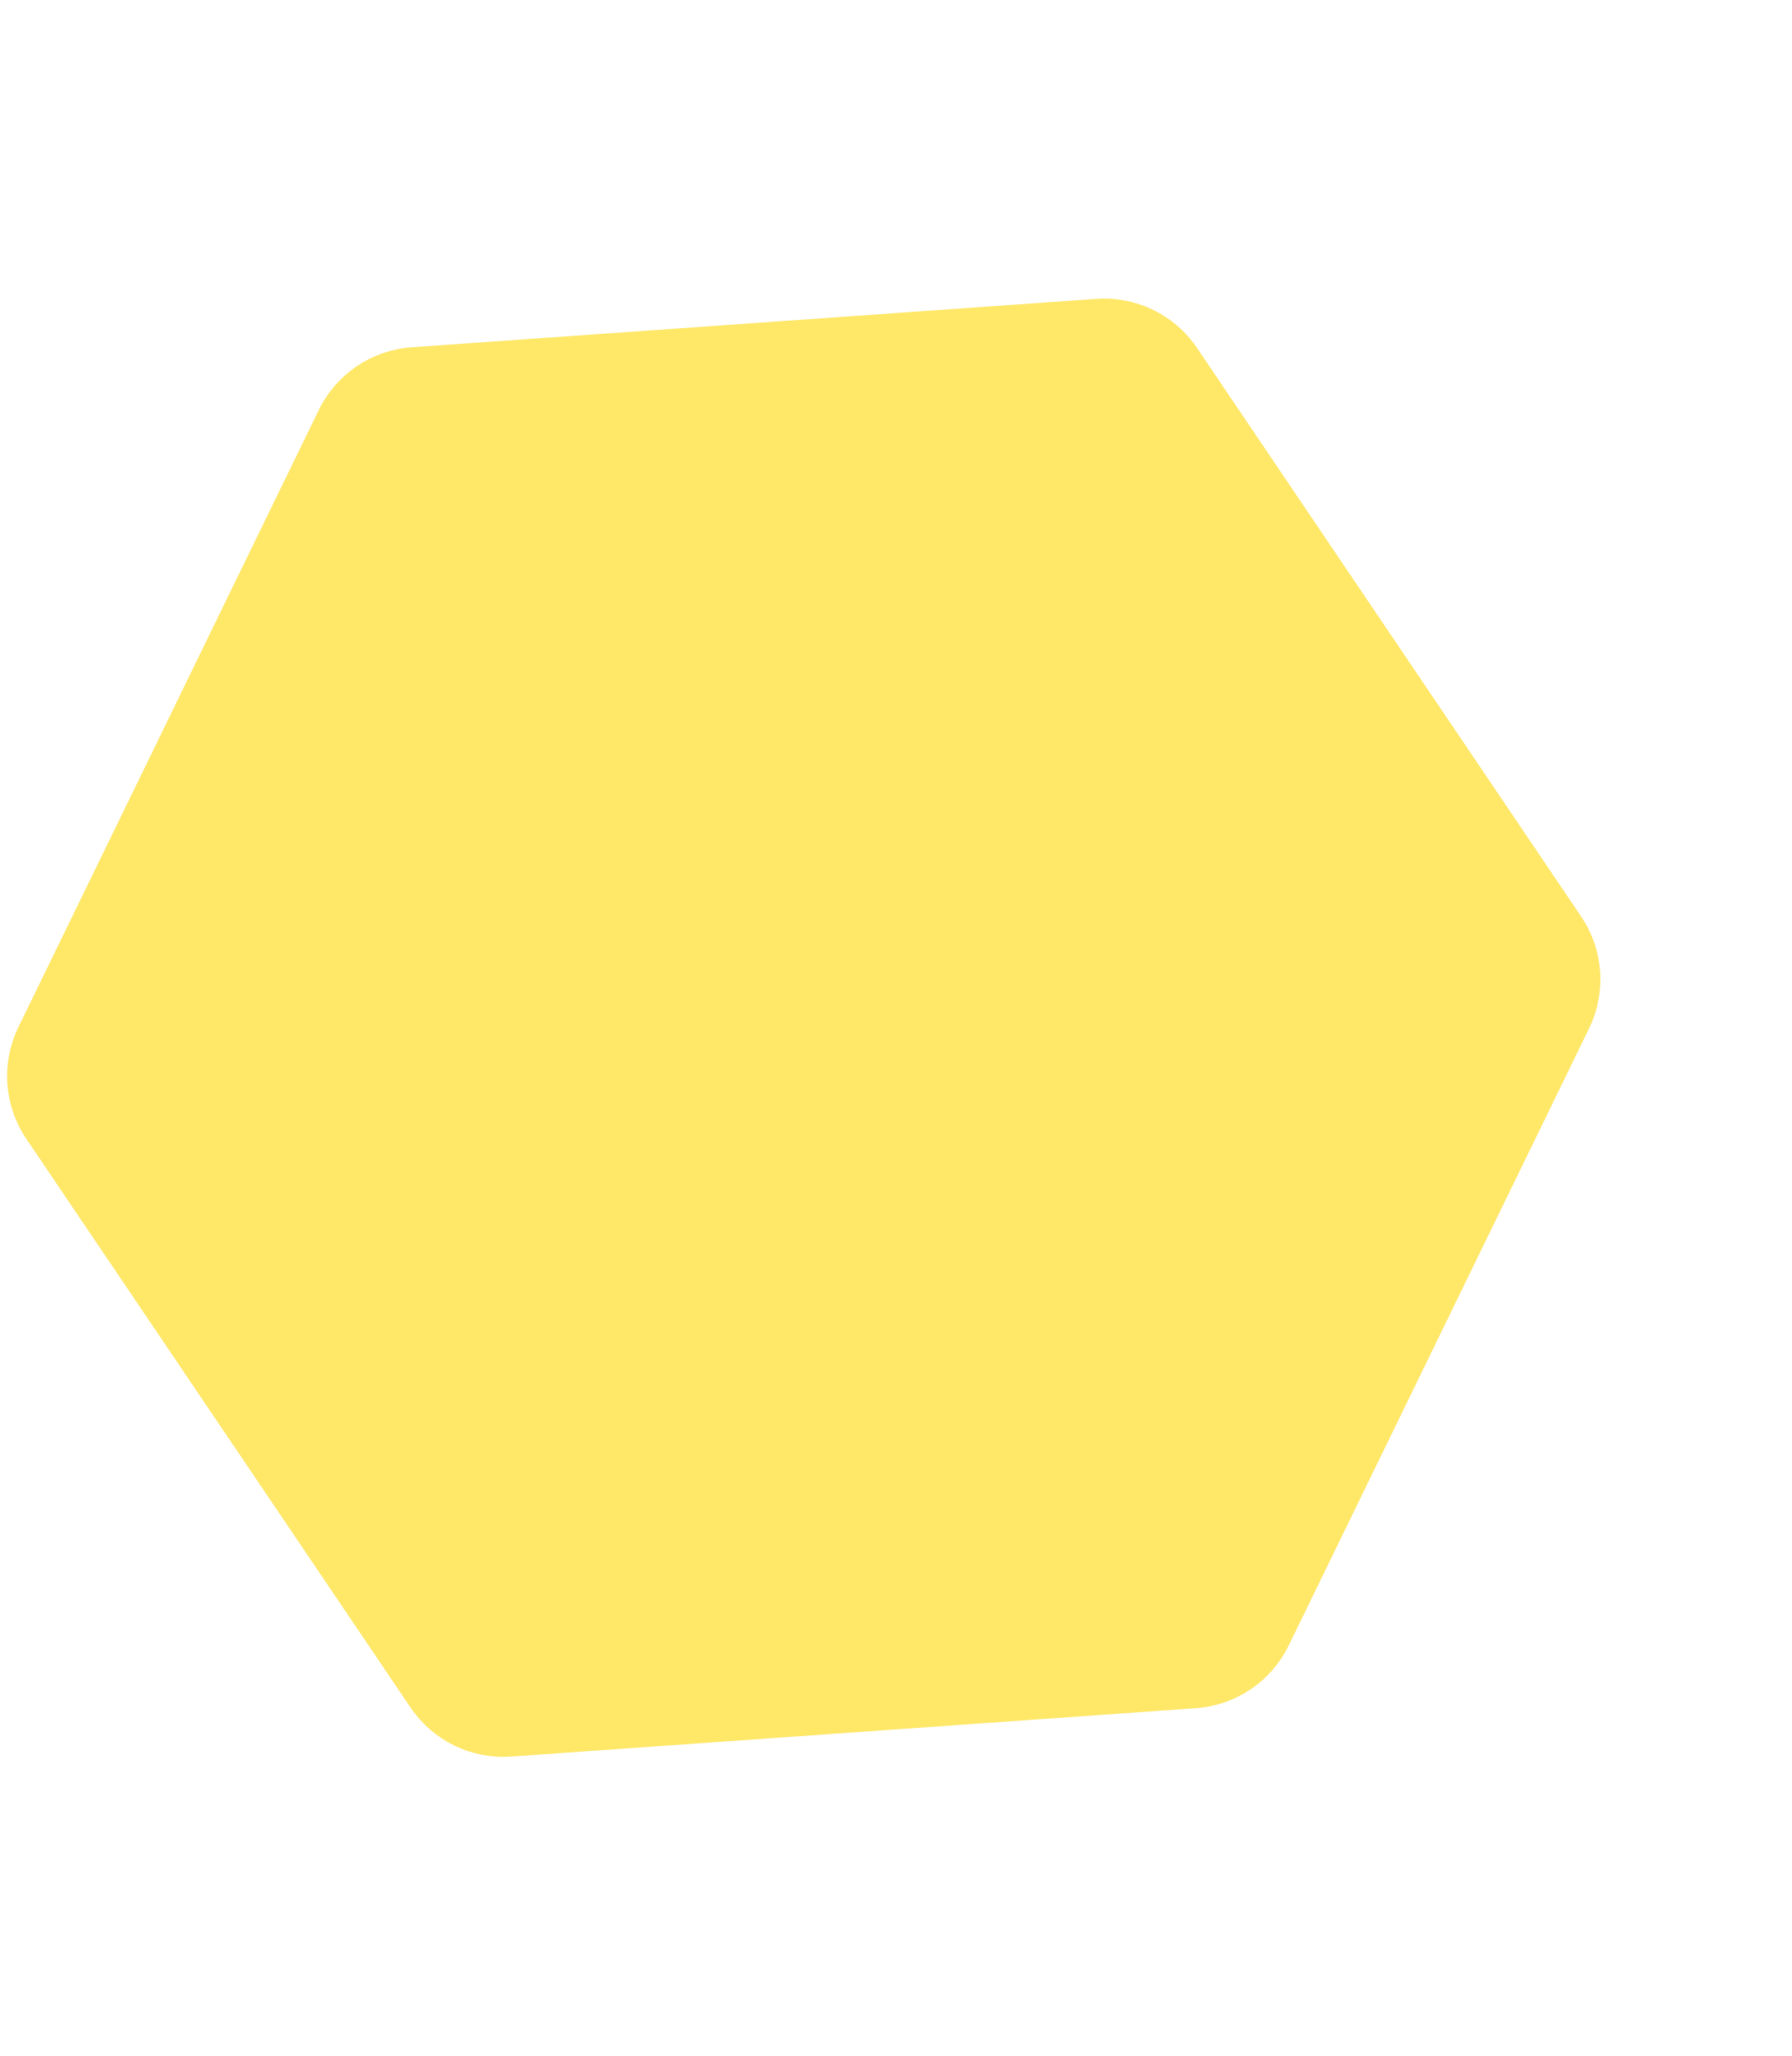
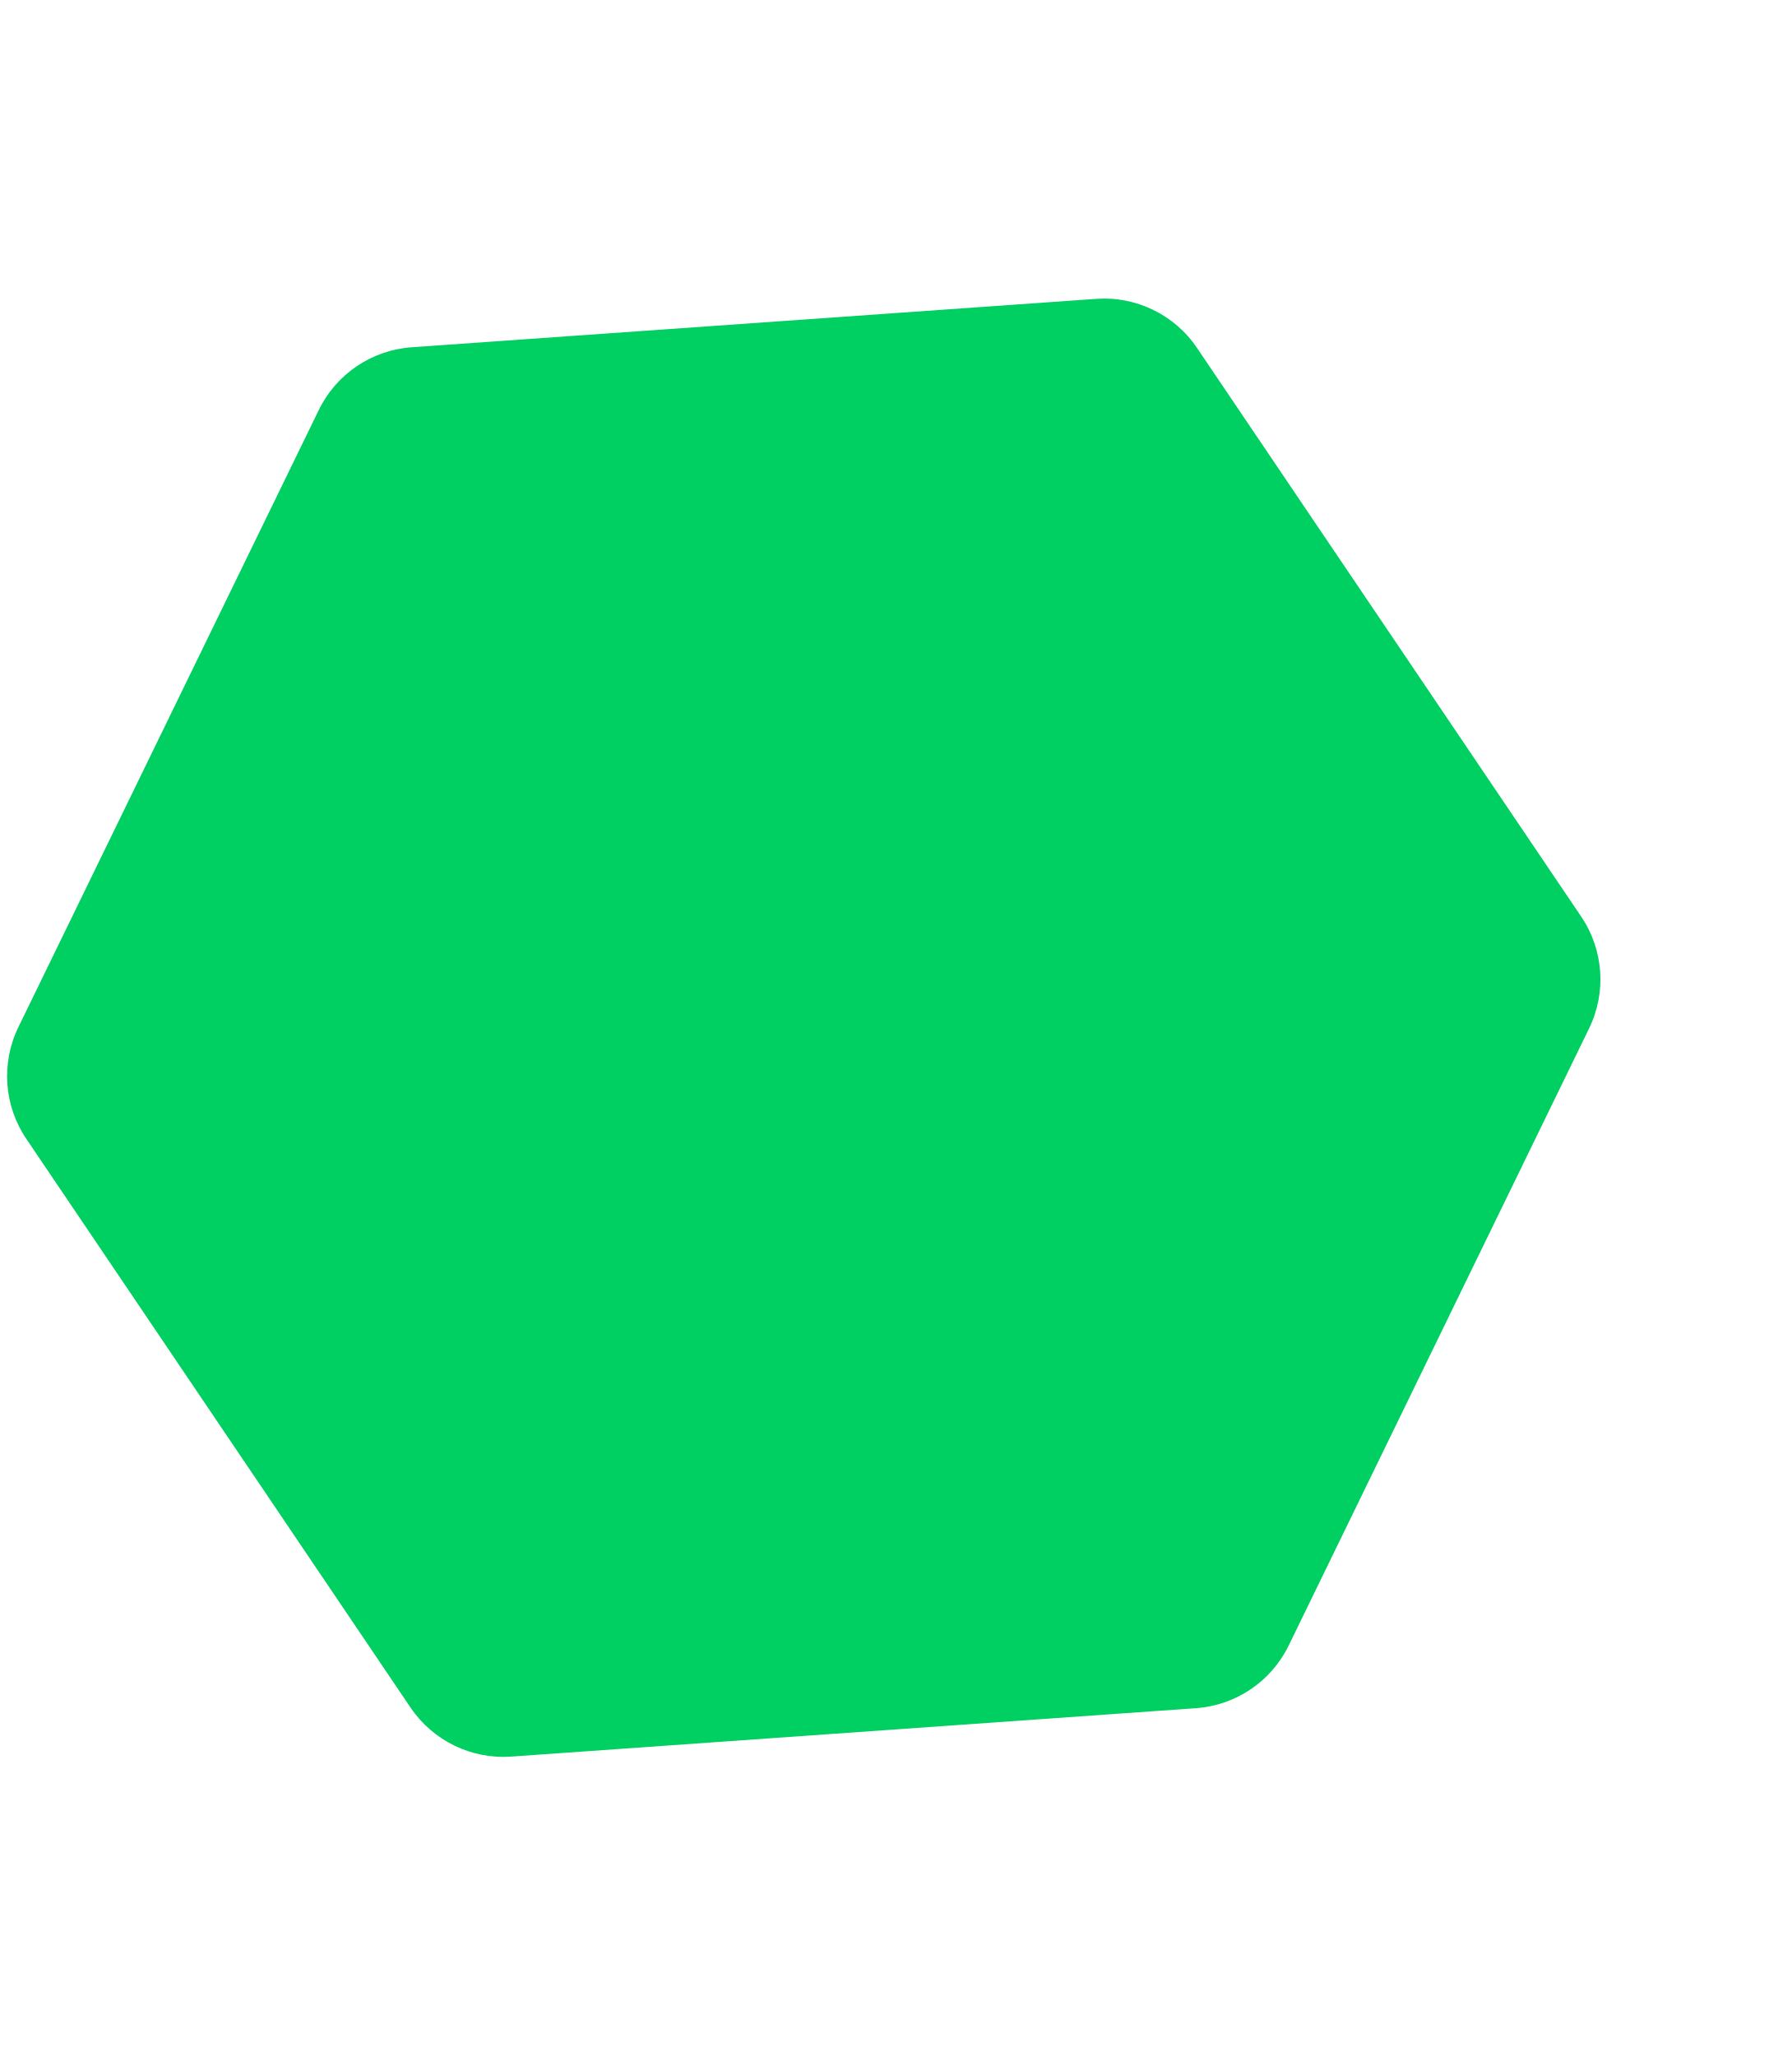
<svg xmlns="http://www.w3.org/2000/svg" width="400" height="459" viewBox="0 0 400 459" fill="none">
-   <path d="M244.746 66.722C253.656 66.093 262.224 70.264 267.224 77.665L353.009 204.638C358.01 212.039 358.682 221.545 354.772 229.576L287.703 367.355C283.793 375.386 275.897 380.721 266.987 381.351L114.132 392.156C105.223 392.786 96.654 388.615 91.654 381.214L5.869 254.24C0.869 246.839 0.197 237.333 4.106 229.302L71.176 91.523C75.085 83.493 82.982 78.158 91.891 77.528L244.746 66.722Z" fill="#FFE768" />
+   <path d="M244.746 66.722C253.656 66.093 262.224 70.264 267.224 77.665L353.009 204.638C358.01 212.039 358.682 221.545 354.772 229.576L287.703 367.355C283.793 375.386 275.897 380.721 266.987 381.351L114.132 392.156C105.223 392.786 96.654 388.615 91.654 381.214L5.869 254.24C0.869 246.839 0.197 237.333 4.106 229.302L71.176 91.523C75.085 83.493 82.982 78.158 91.891 77.528L244.746 66.722Z" fill="#00d061" />
</svg>
